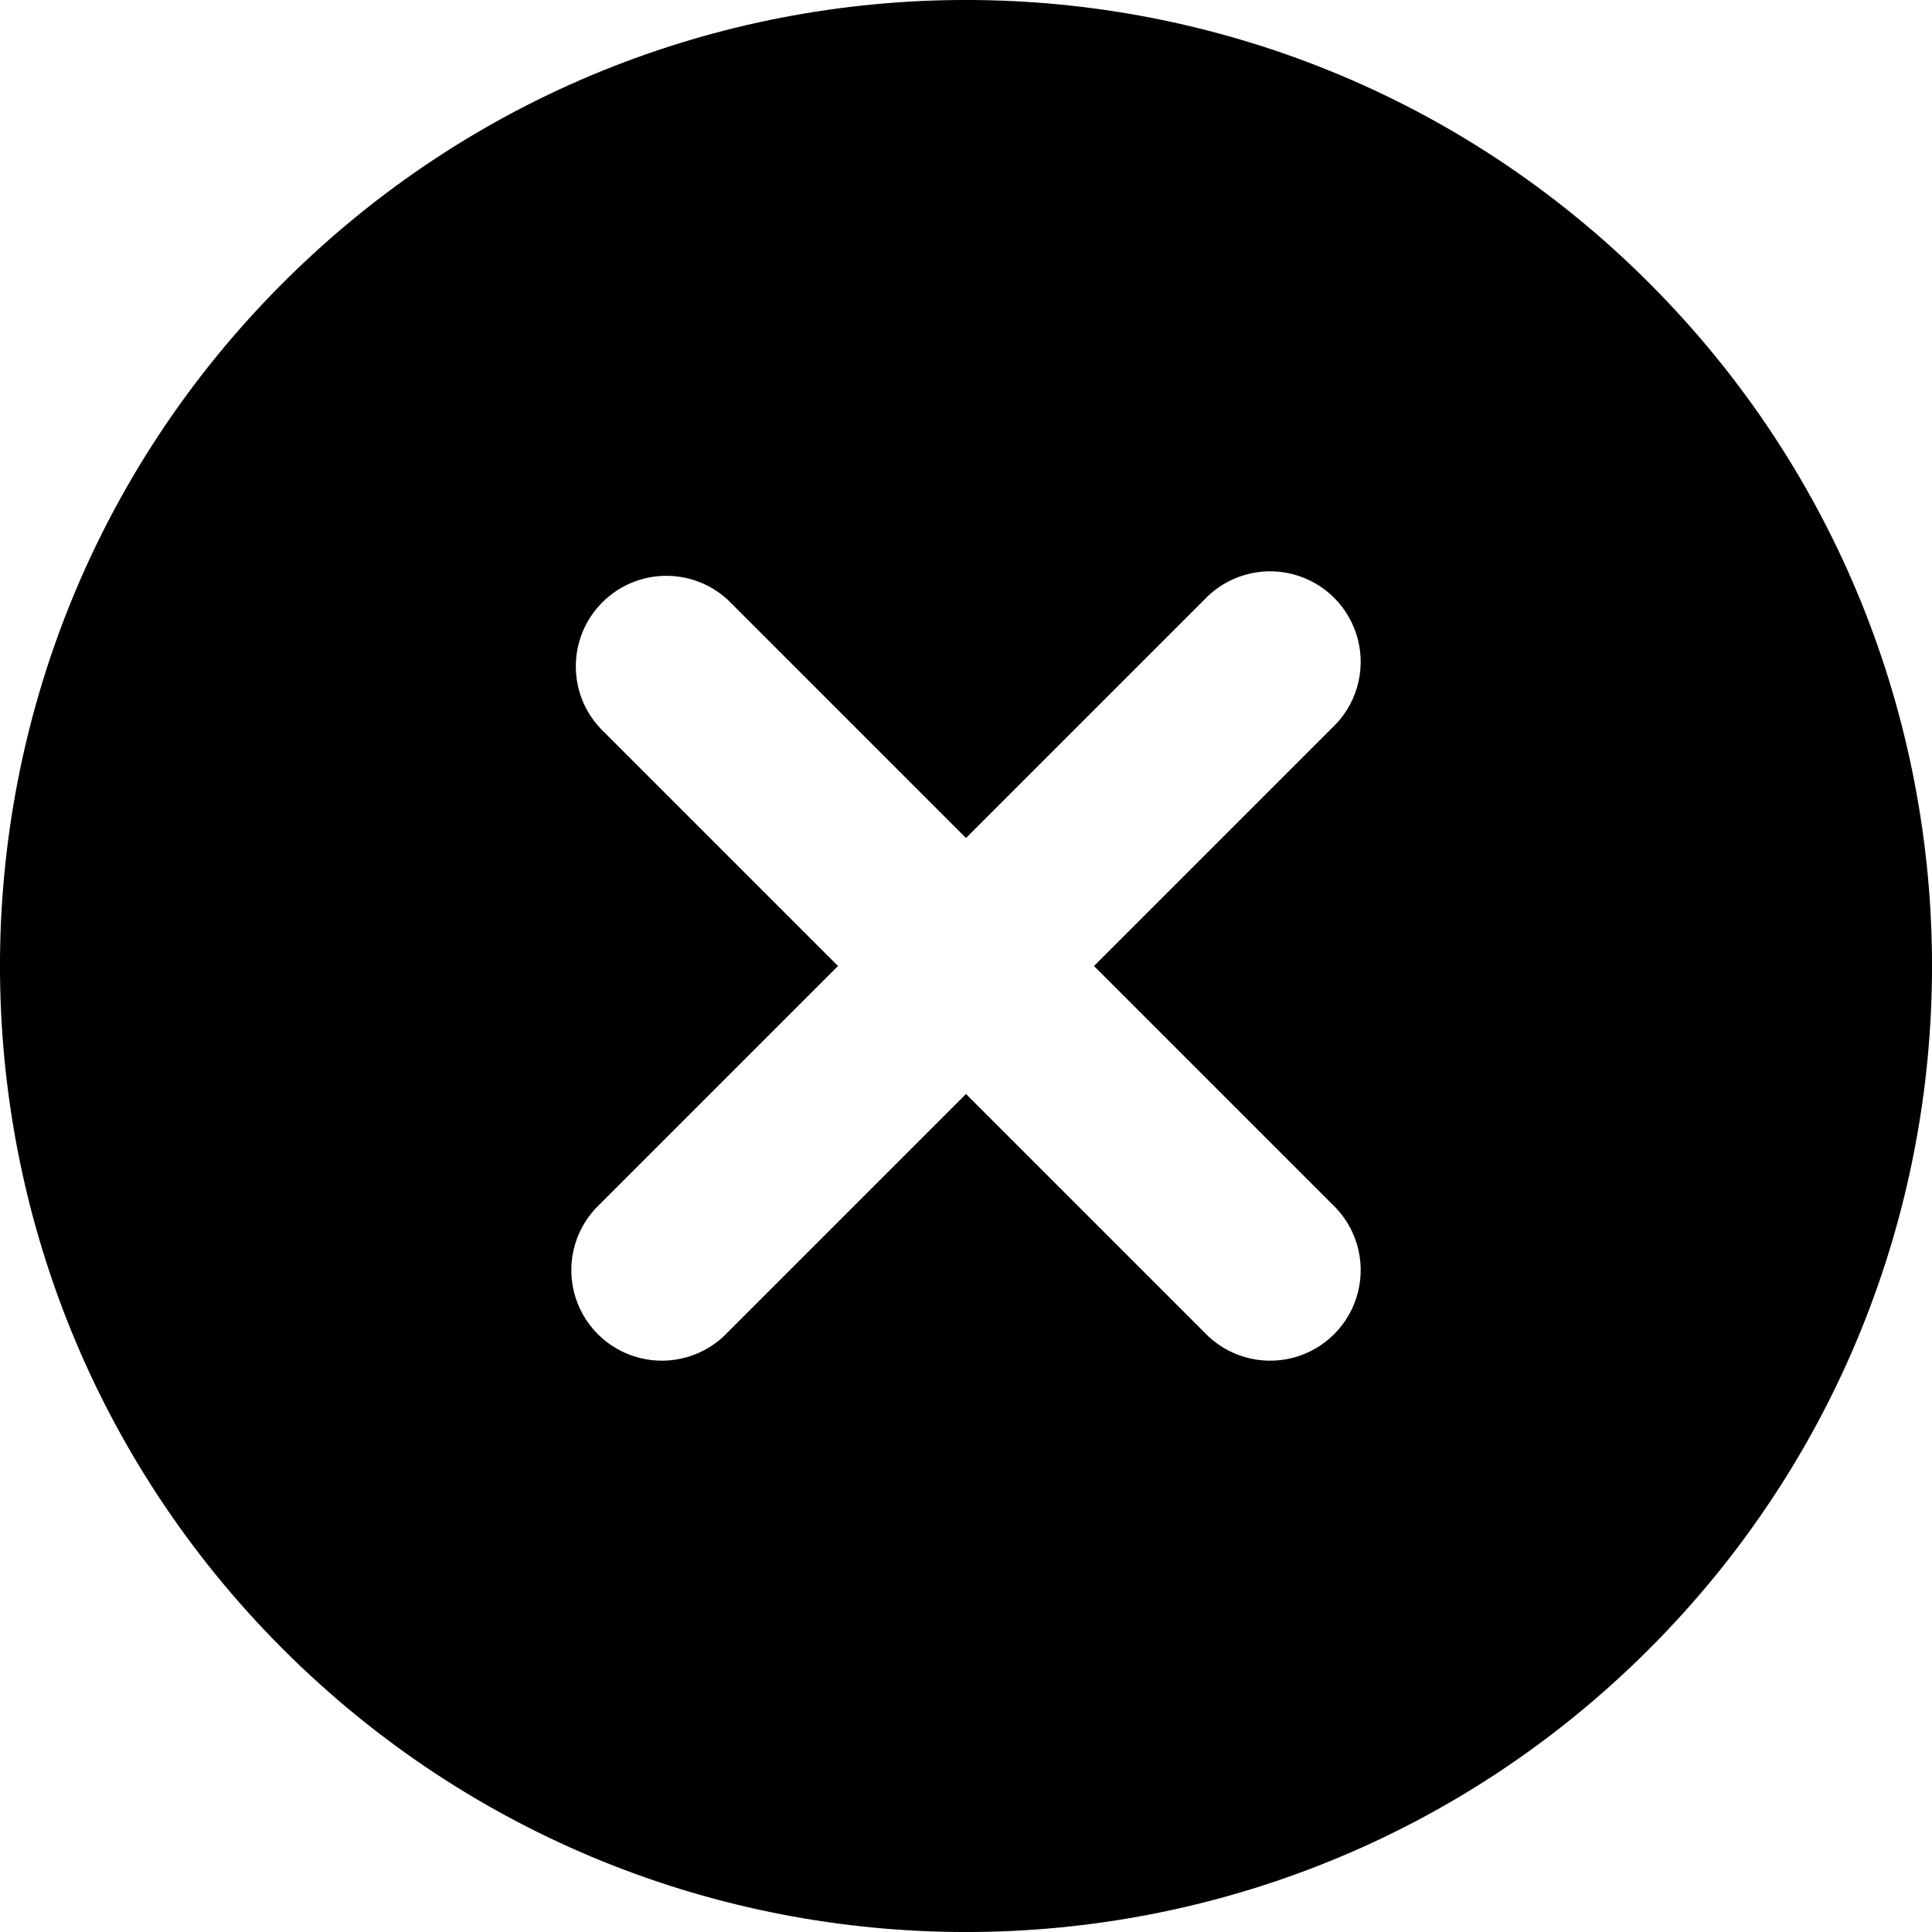
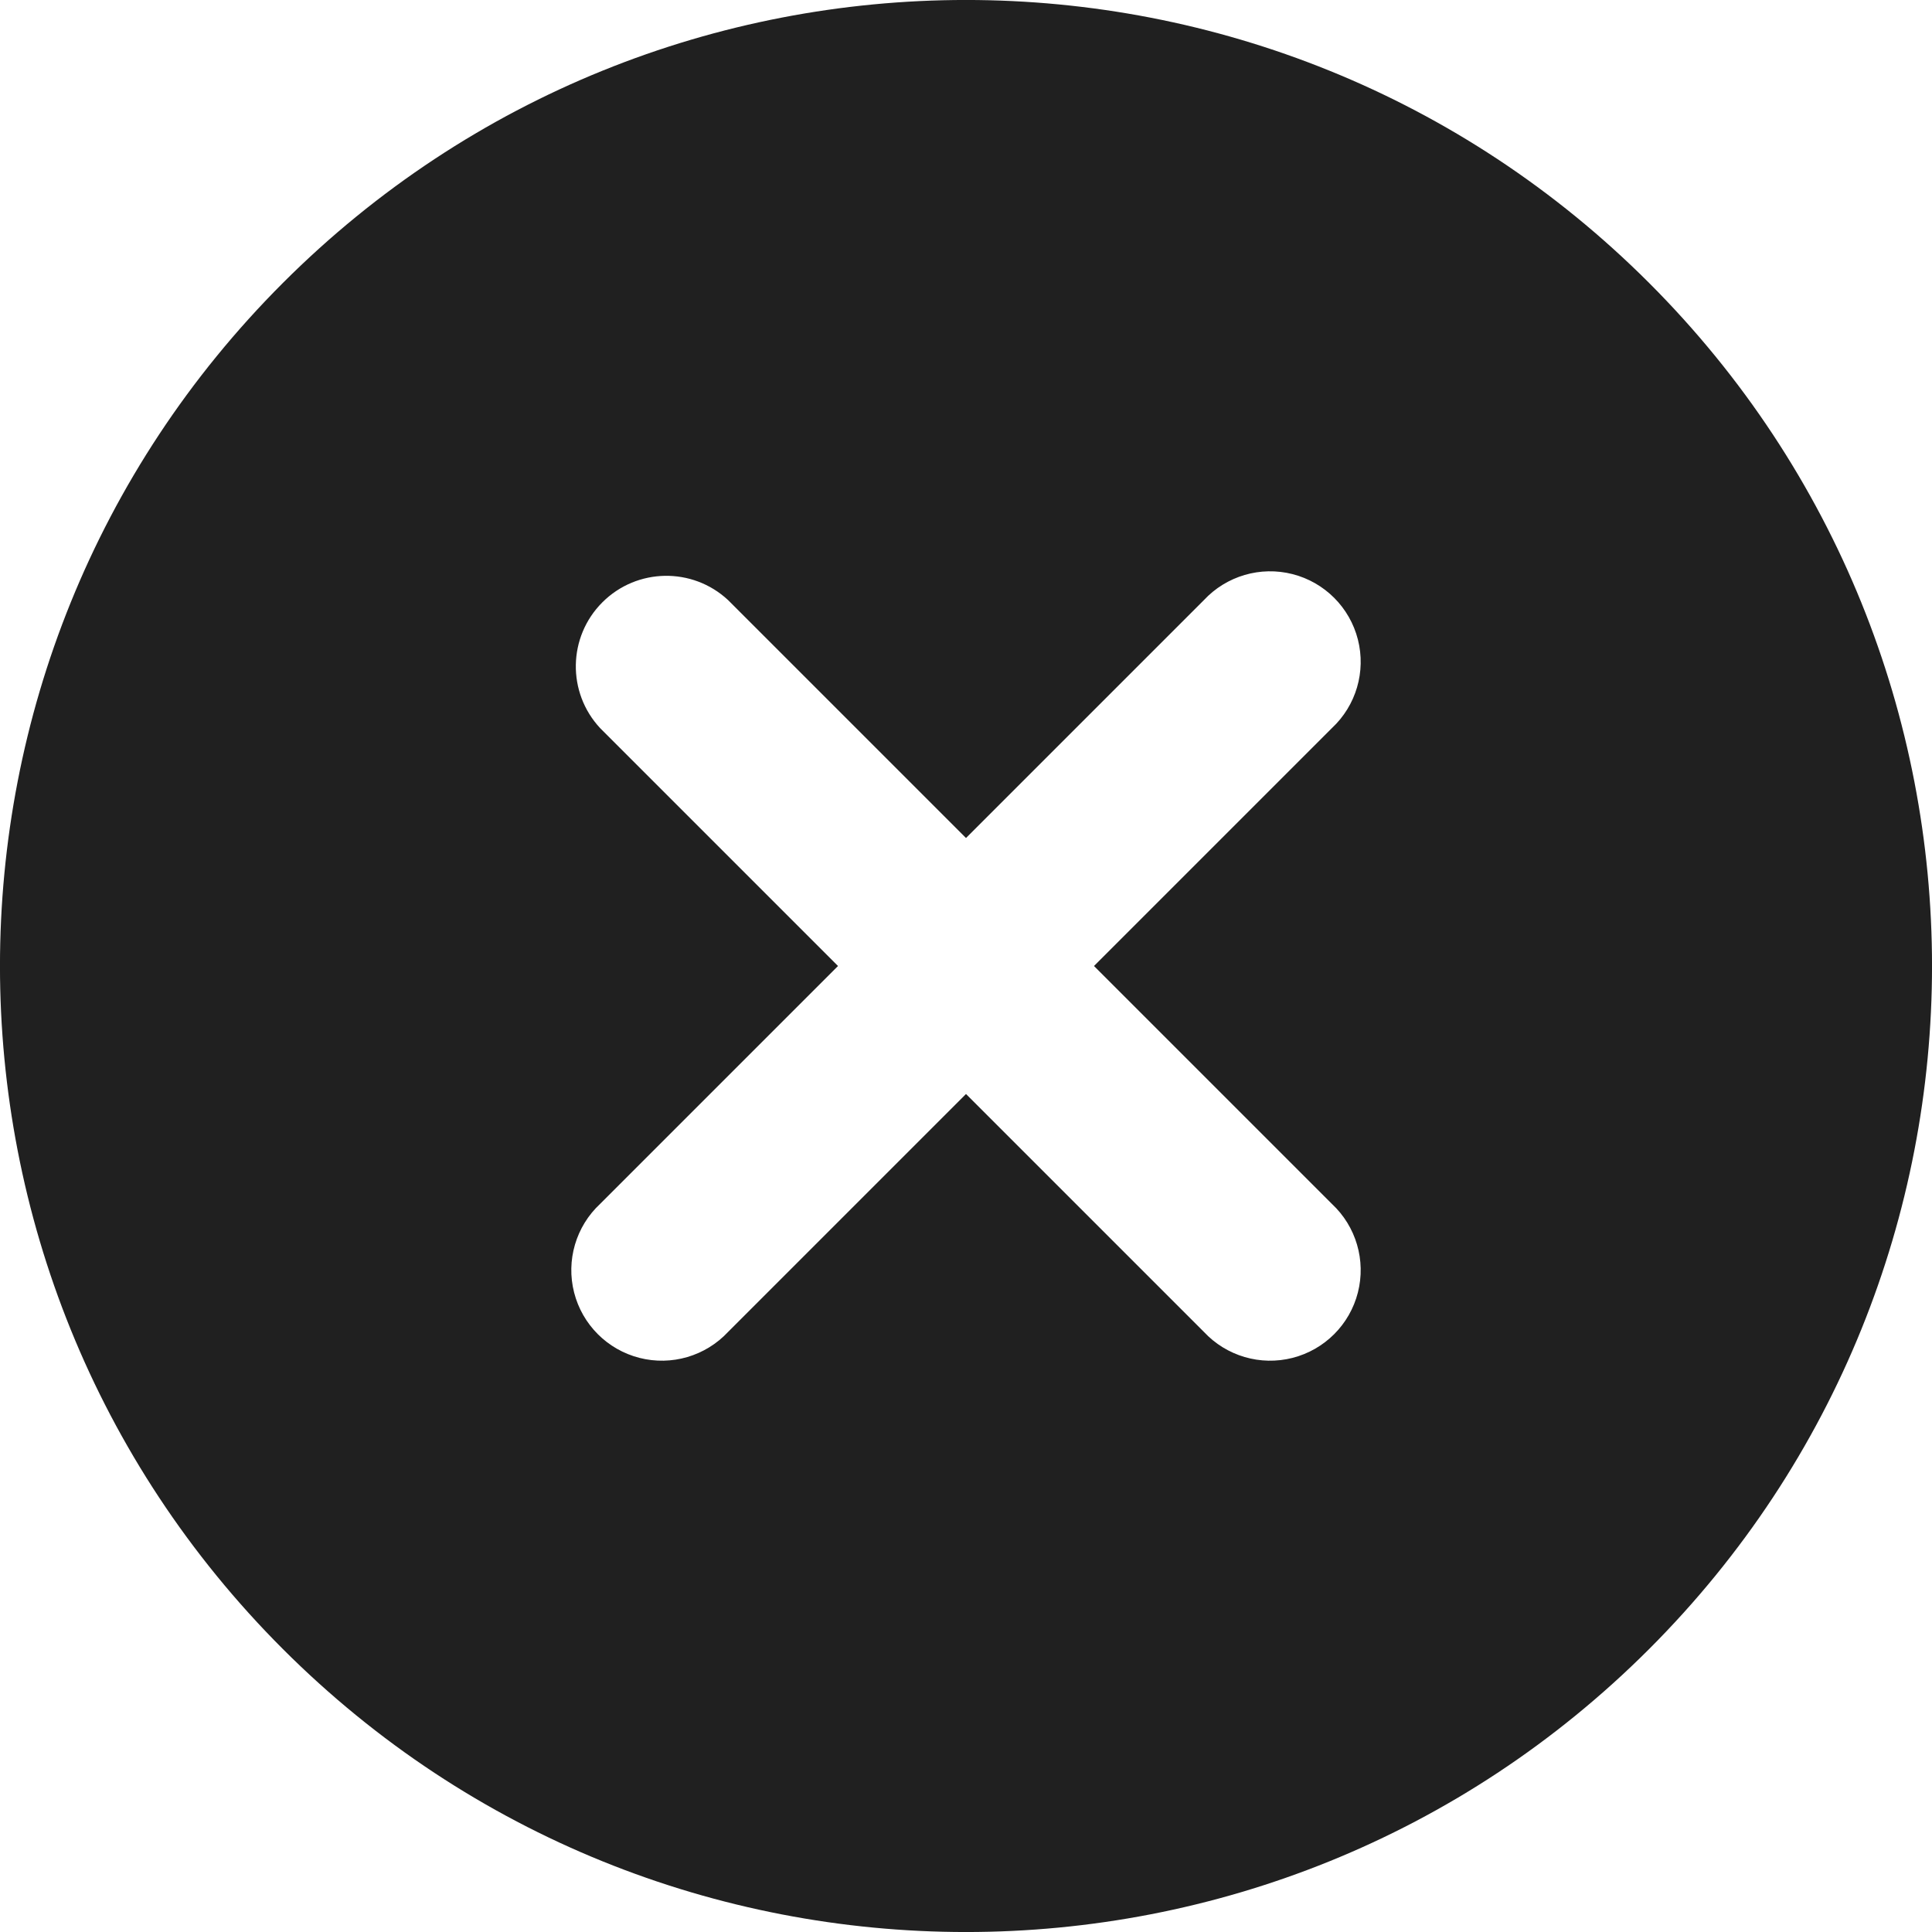
<svg xmlns="http://www.w3.org/2000/svg" version="1.1" viewBox="0 0 16 16" fill="none" stroke-width="2">
  <g fill="none" fill-rule="evenodd">
-     <path fill="black" fill-rule="evenodd" d="M2.343 13.657A8 8 0 1113.657 2.343 8 8 0 012.343 13.657zM6.03 4.97a.75.75 0 00-1.06 1.06L6.94 8 4.97 9.97a.75.75 0 101.06 1.06L8 9.06l1.97 1.97a.75.75 0 101.06-1.06L9.06 8l1.97-1.97a.75.75 0 10-1.06-1.06L8 6.94 6.03 4.97z" />
+     <path fill="#202020" fill-rule="evenodd" d="M2.343 13.657A8 8 0 1113.657 2.343 8 8 0 012.343 13.657zM6.03 4.97a.75.75 0 00-1.06 1.06L6.94 8 4.97 9.97a.75.75 0 101.06 1.06L8 9.06l1.97 1.97a.75.75 0 101.06-1.06L9.06 8l1.97-1.97a.75.75 0 10-1.06-1.06L8 6.94 6.03 4.97z" />
  </g>
</svg>
